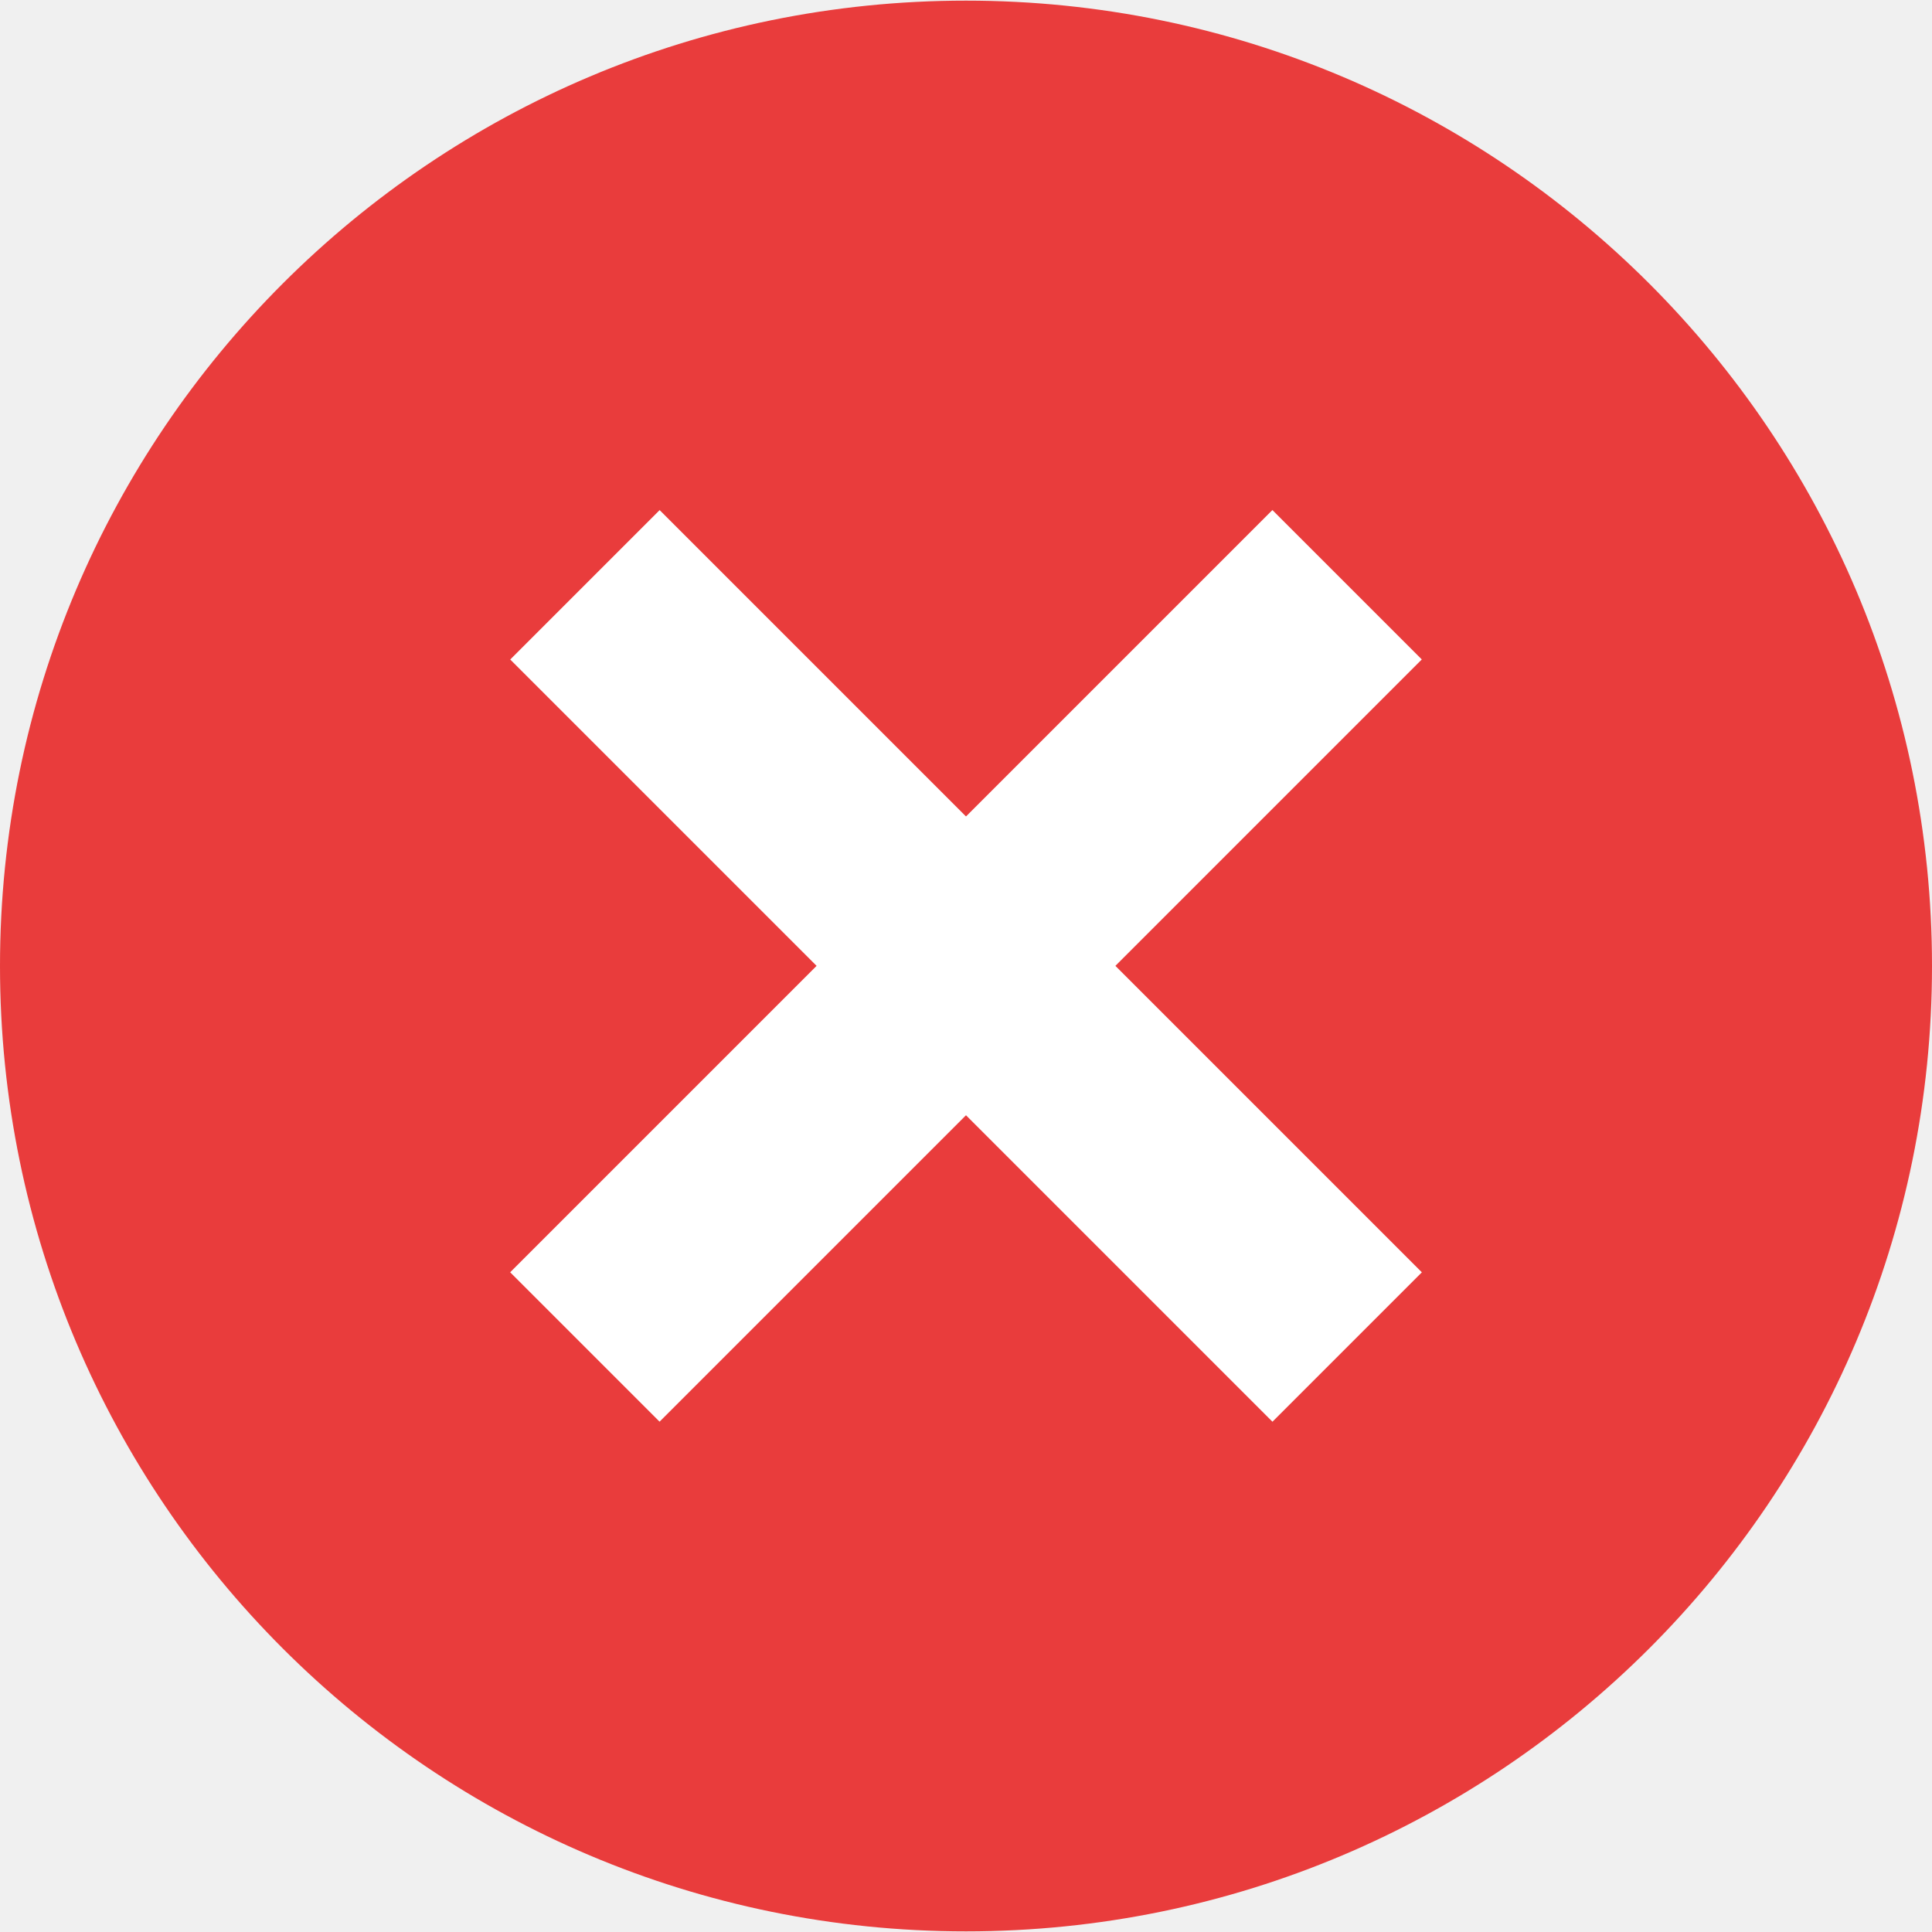
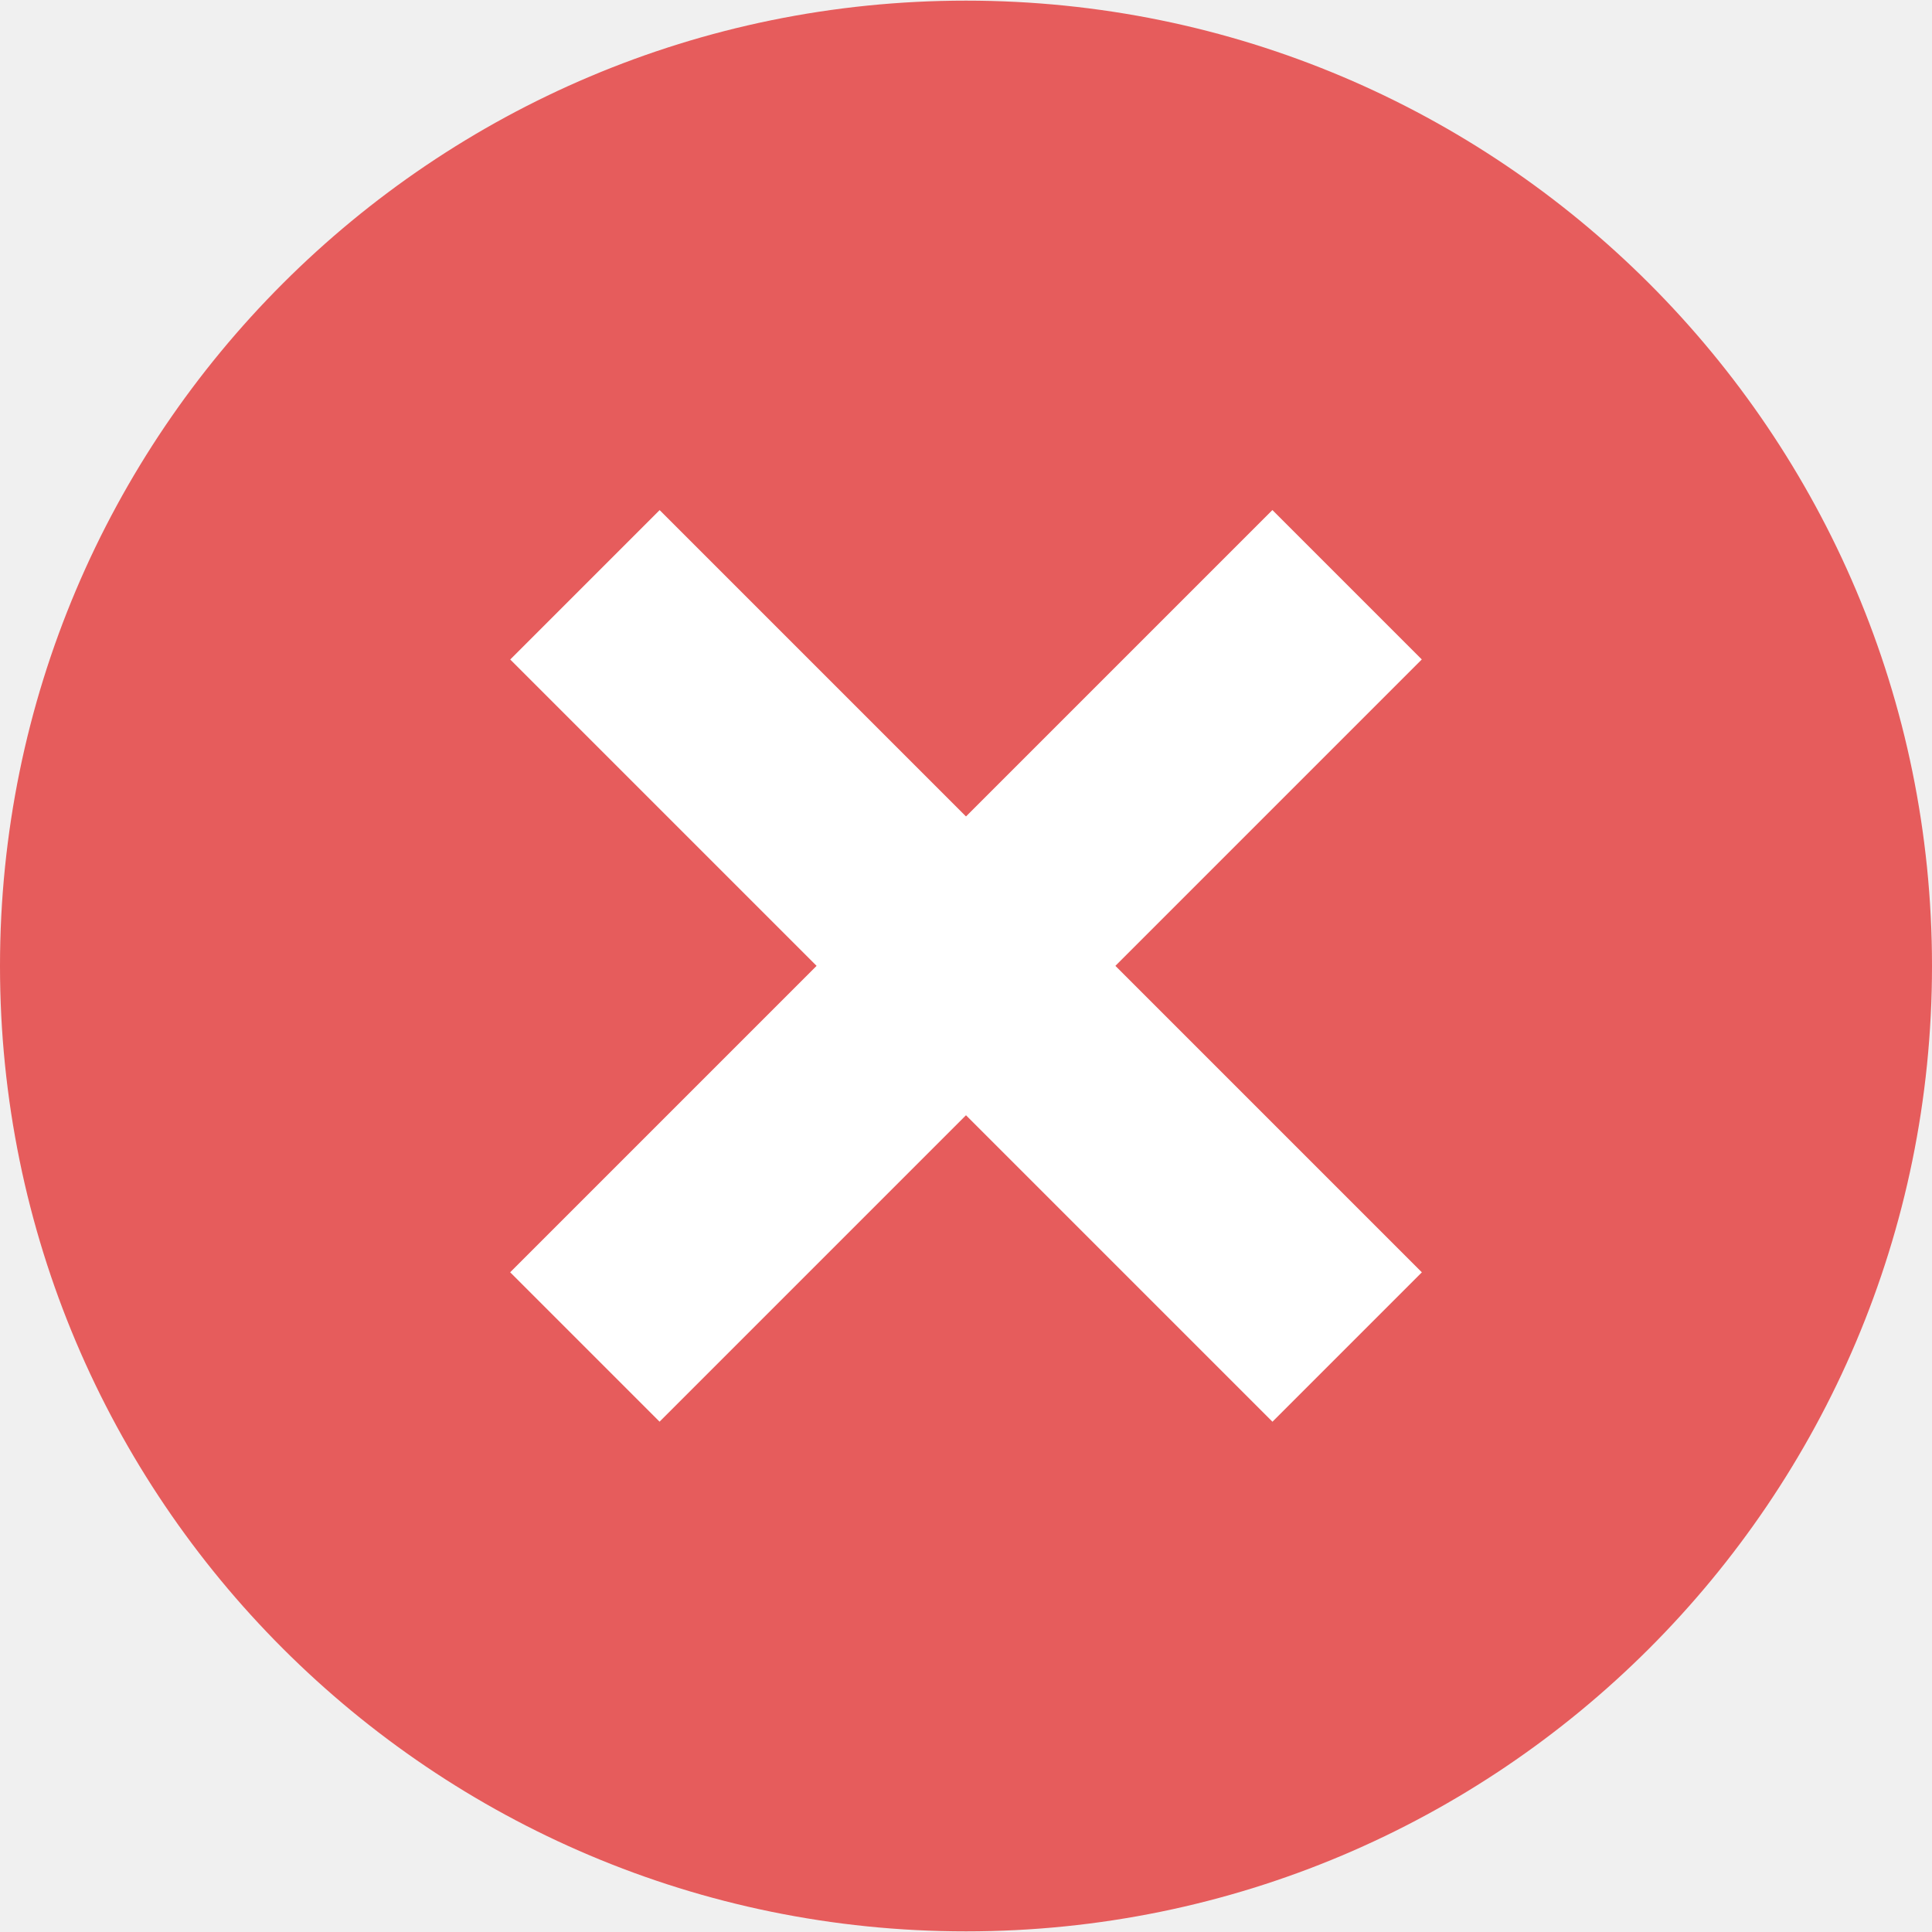
<svg xmlns="http://www.w3.org/2000/svg" version="1.1" id="Layer_1" x="0px" y="0px" viewBox="0 0 512 512" style="enable-background:new 0 0 512 512;" xml:space="preserve">
-   <ellipse style="fill:#e93c3c;" cx="256" cy="256" rx="256" ry="255.832" />
+   <ellipse style="fill:#e65c5c;" cx="256" cy="256" rx="256" ry="255.832" />
  <g>
    <rect x="228.021" y="113.143" transform="matrix(0.7071 -0.7071 0.7071 0.7071 -106.0178 256.0051)" style="fill:#FFFFFF;" width="55.991" height="285.669" />
    <rect x="113.164" y="227.968" transform="matrix(0.7071 -0.7071 0.7071 0.7071 -106.0134 255.9885)" style="fill:#FFFFFF;" width="285.669" height="55.991" />
  </g>
  <g>
</g>
  <g>
</g>
  <g>
</g>
  <g>
</g>
  <g>
</g>
  <g>
</g>
  <g>
</g>
  <g>
</g>
  <g>
</g>
  <g>
</g>
  <g>
</g>
  <g>
</g>
  <g>
</g>
  <g>
</g>
  <g>
</g>
</svg>
